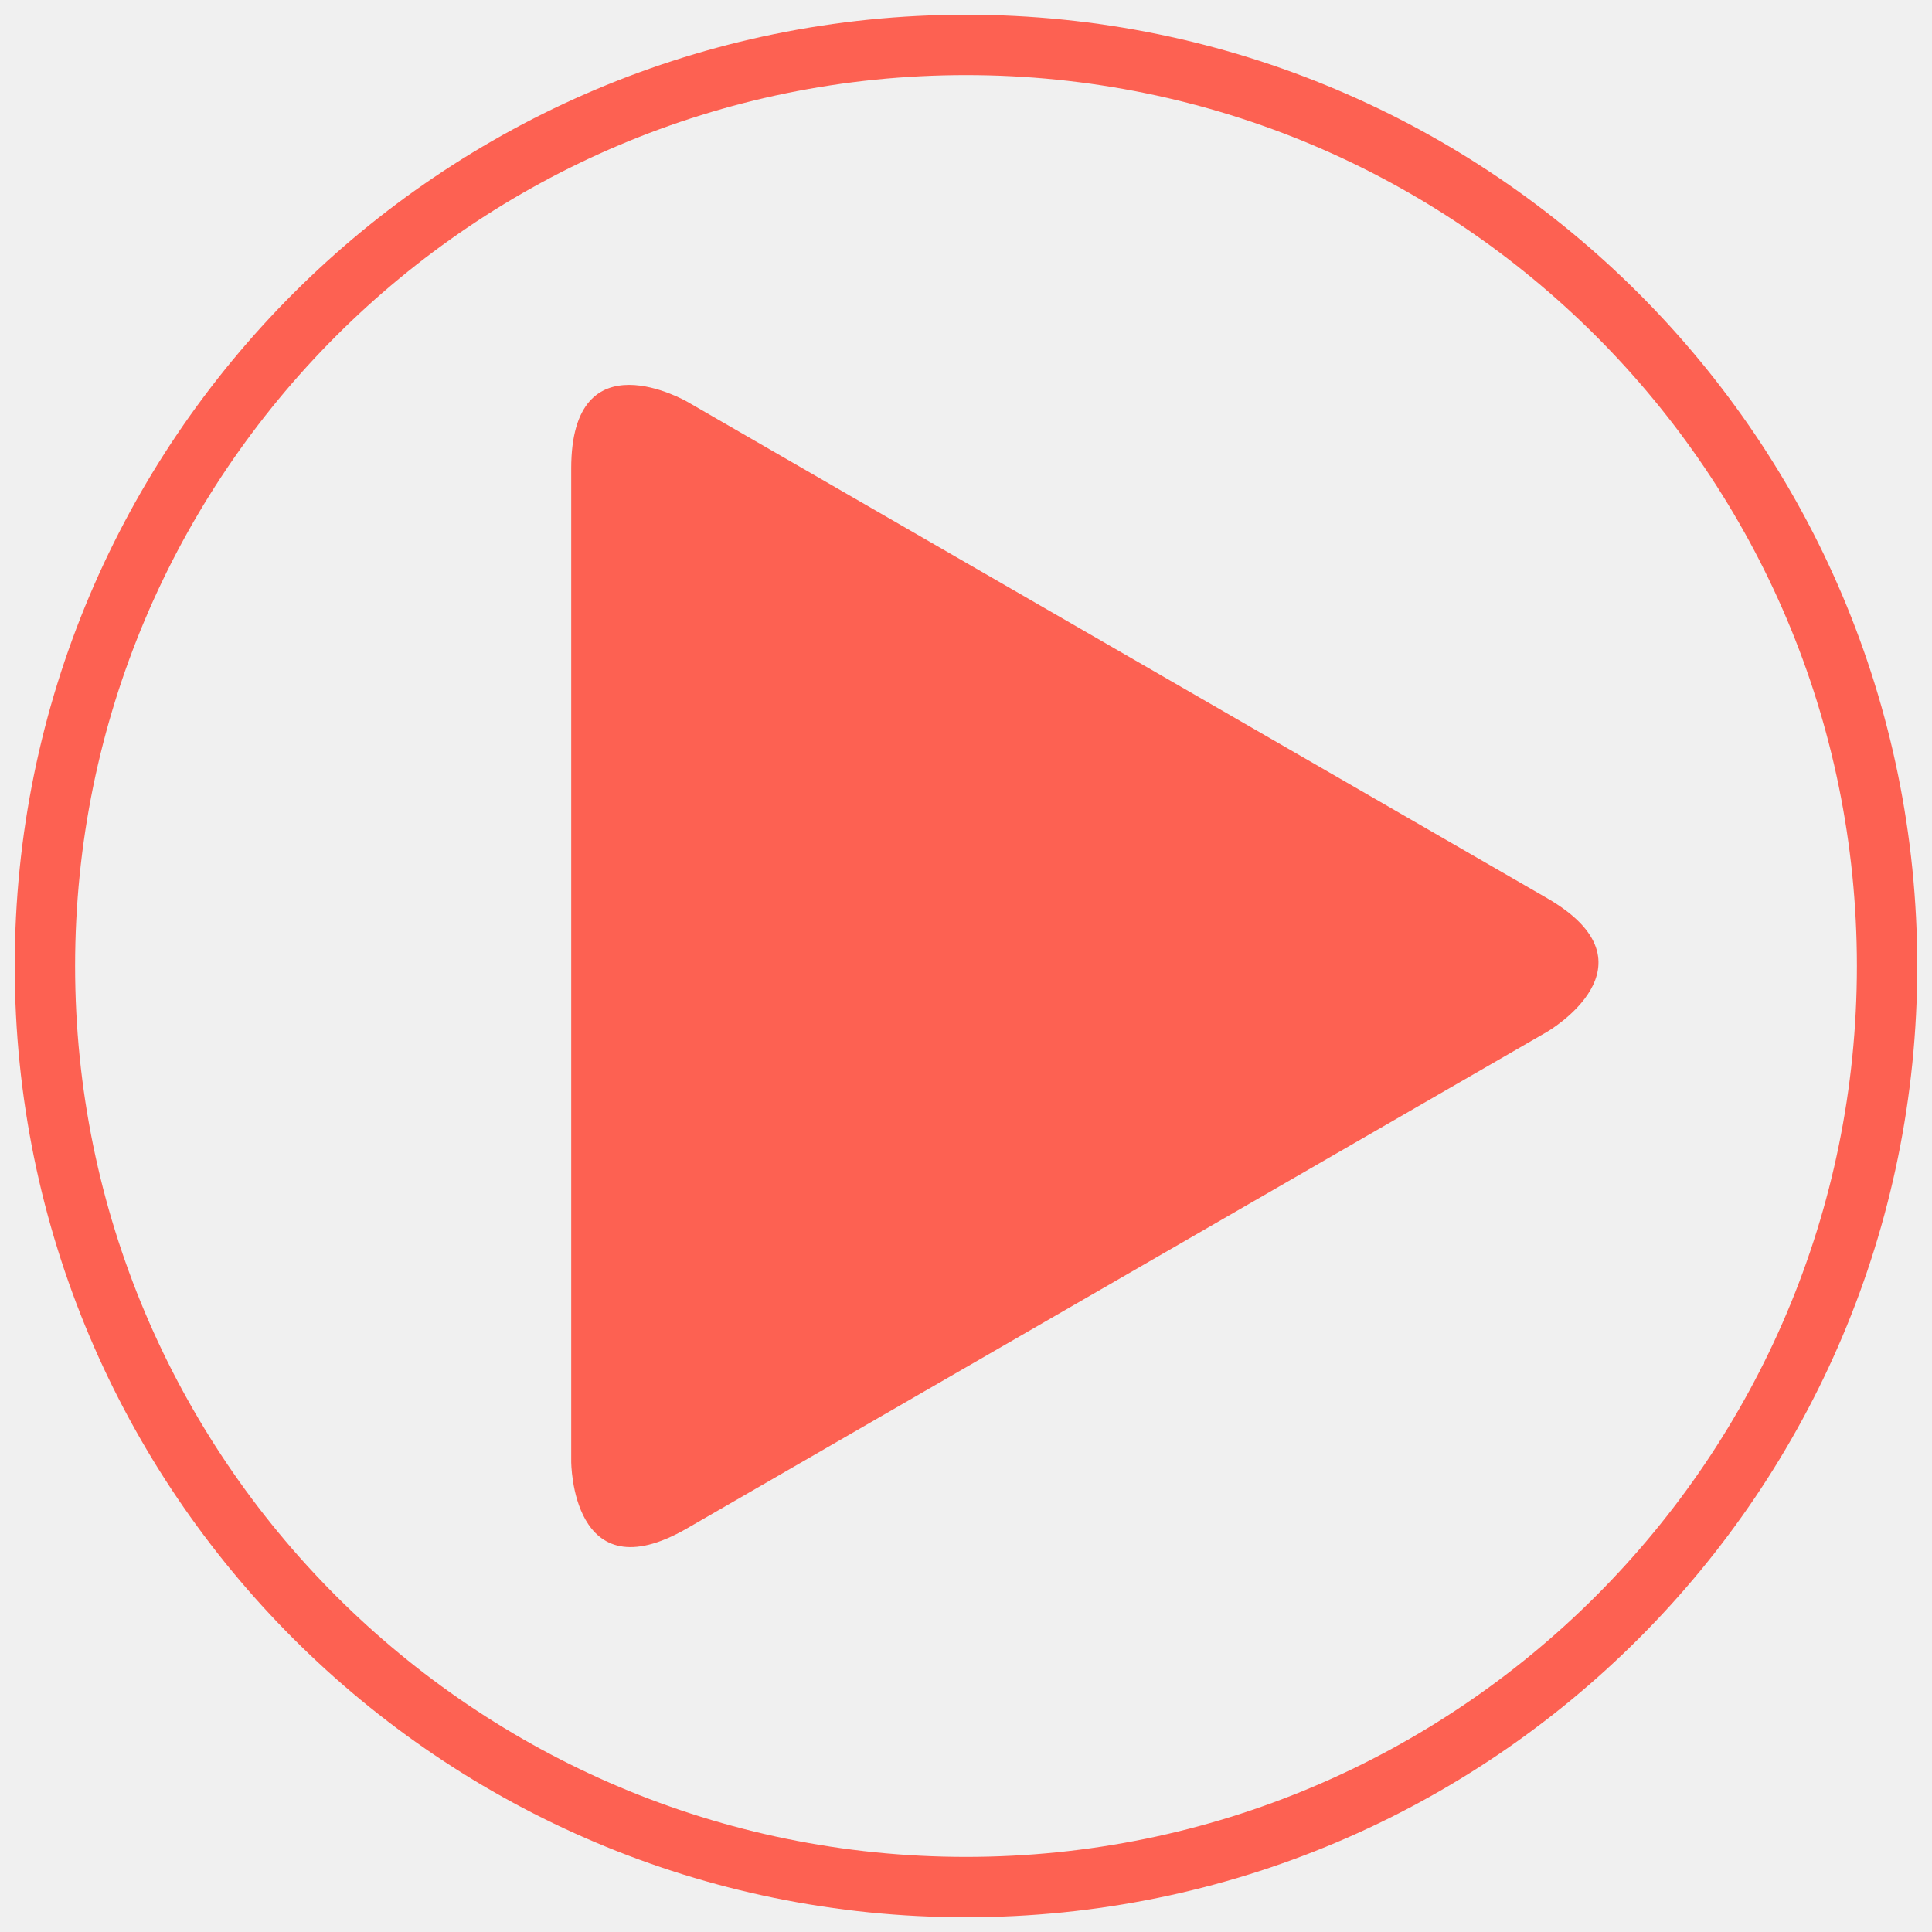
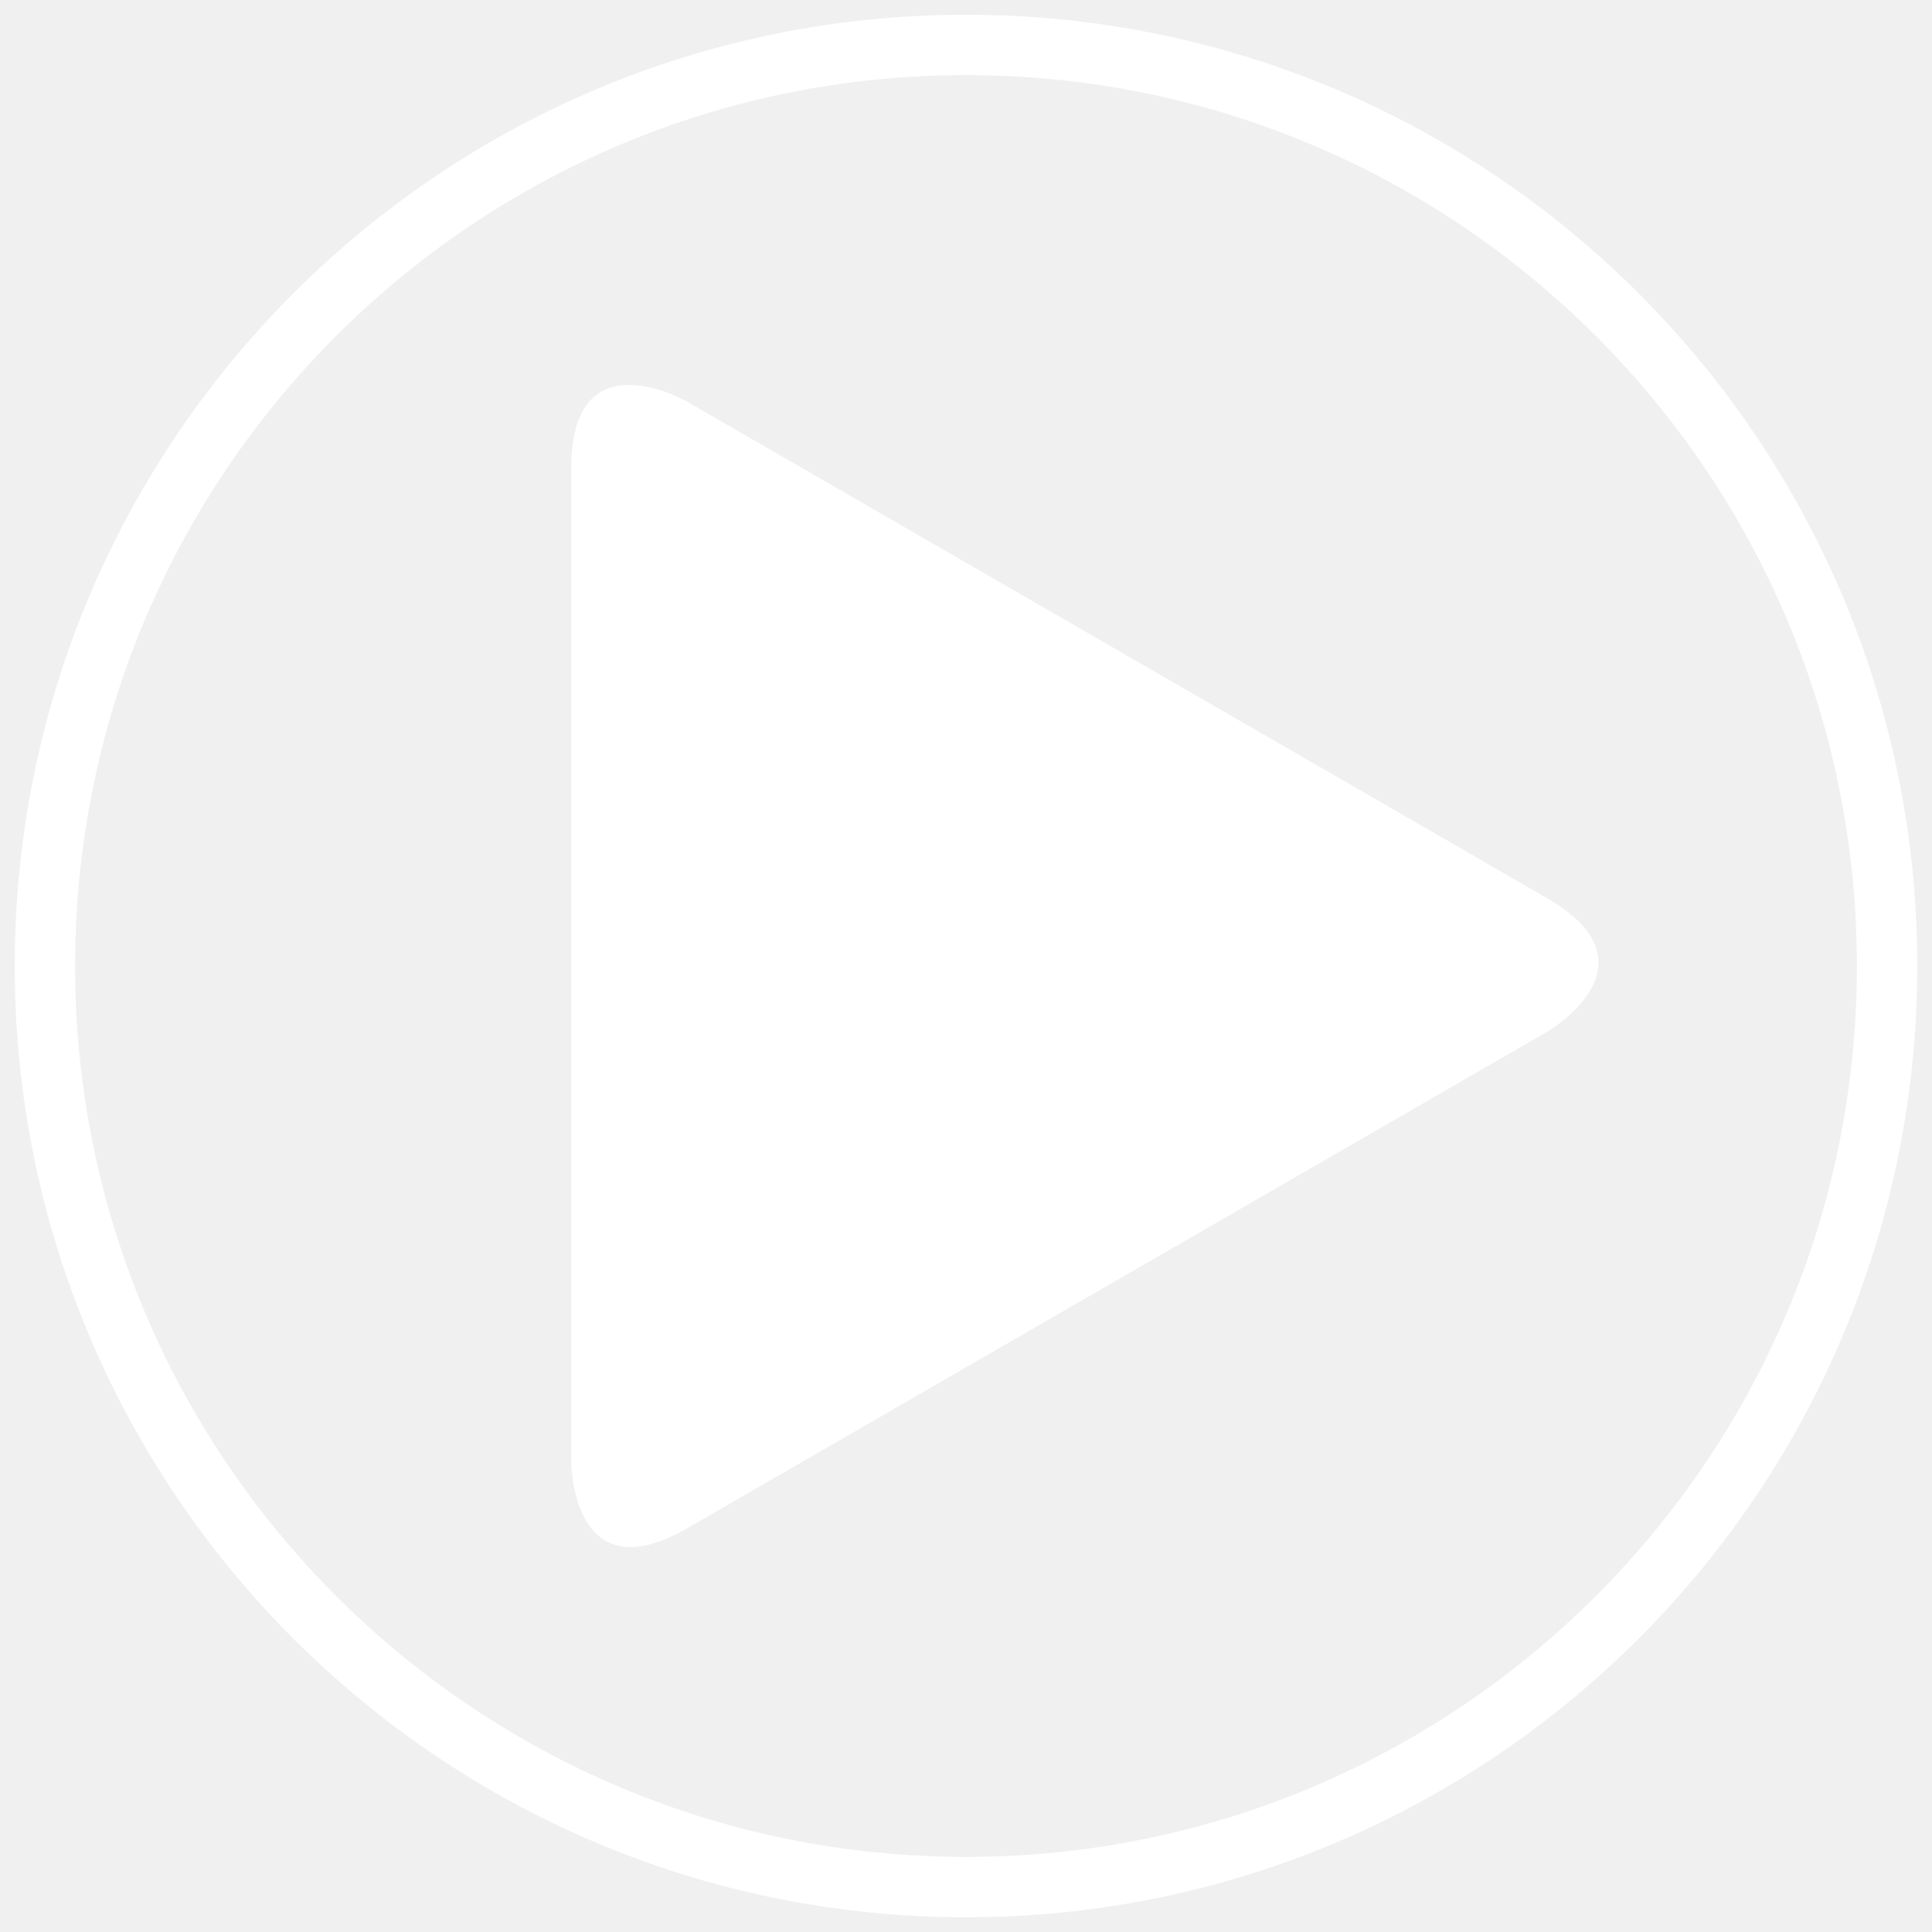
<svg xmlns="http://www.w3.org/2000/svg" xmlns:xlink="http://www.w3.org/1999/xlink" version="1.1" id="Ebene_1" x="0px" y="0px" width="300px" height="300px" viewBox="0 0 300 300" enable-background="new 0 0 300 300" xml:space="preserve">
  <g>
    <g>
      <defs>
        <rect id="SVGID_1_" x="0" width="300" height="300" />
      </defs>
      <clipPath id="SVGID_2_">
        <use xlink:href="#SVGID_1_" overflow="visible" />
      </clipPath>
-       <circle clip-path="url(#SVGID_2_)" fill="none" stroke="#FD6152" stroke-width="9.372" cx="150" cy="150" r="143.025" />
+       <circle clip-path="url(#SVGID_2_)" fill="none" stroke="#fff" stroke-width="9.372" cx="150" cy="150" r="143.025" />
    </g>
    <g>
      <defs>
        <rect id="SVGID_3_" x="0" width="300" height="300" />
      </defs>
      <clipPath id="SVGID_4_">
        <use xlink:href="#SVGID_3_" overflow="visible" />
      </clipPath>
-       <path clip-path="url(#SVGID_4_)" fill="#FD6152" d="M240.221,160.225c0,0,17.98-10.38,0-20.762L106.678,62.362    c0,0-17.98-10.38-17.98,10.379v154.204c0,0,0,20.764,17.98,10.382L240.221,160.225z" />
+       <path clip-path="url(#SVGID_4_)" fill="#fff" d="M240.221,160.225c0,0,17.98-10.38,0-20.762L106.678,62.362    c0,0-17.98-10.38-17.98,10.379v154.204c0,0,0,20.764,17.98,10.382L240.221,160.225z" />
    </g>
  </g>
</svg>
